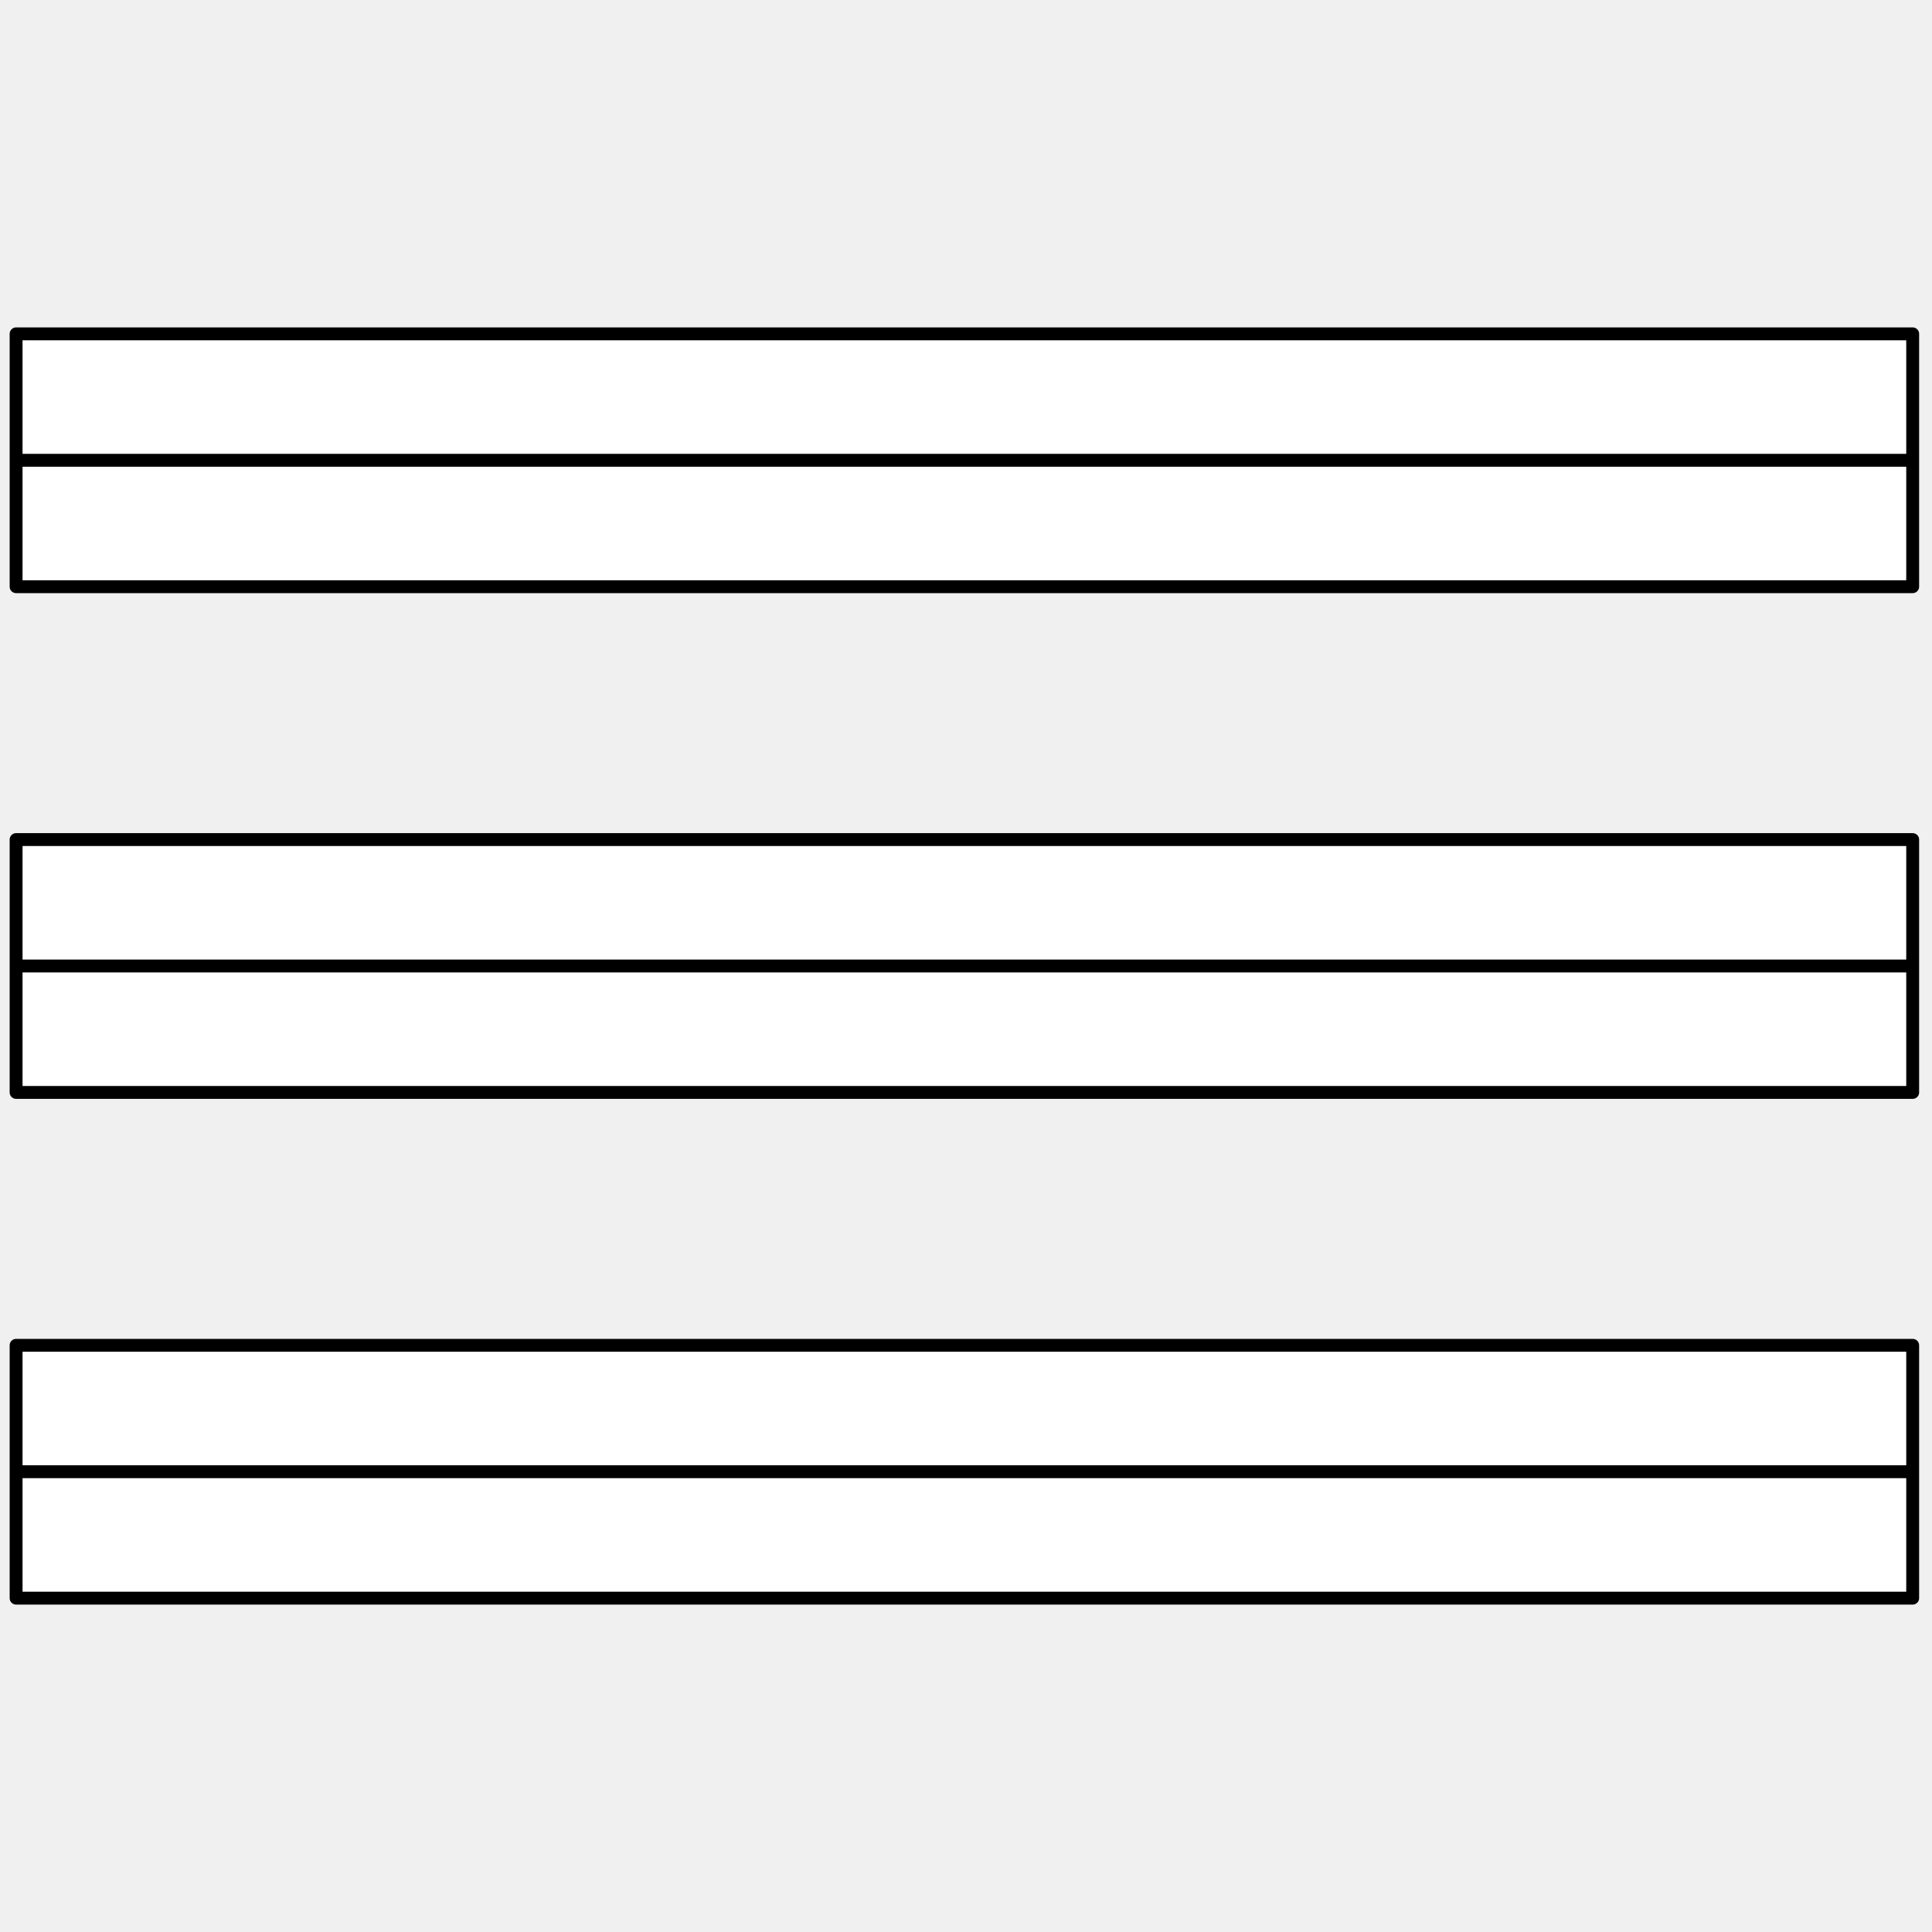
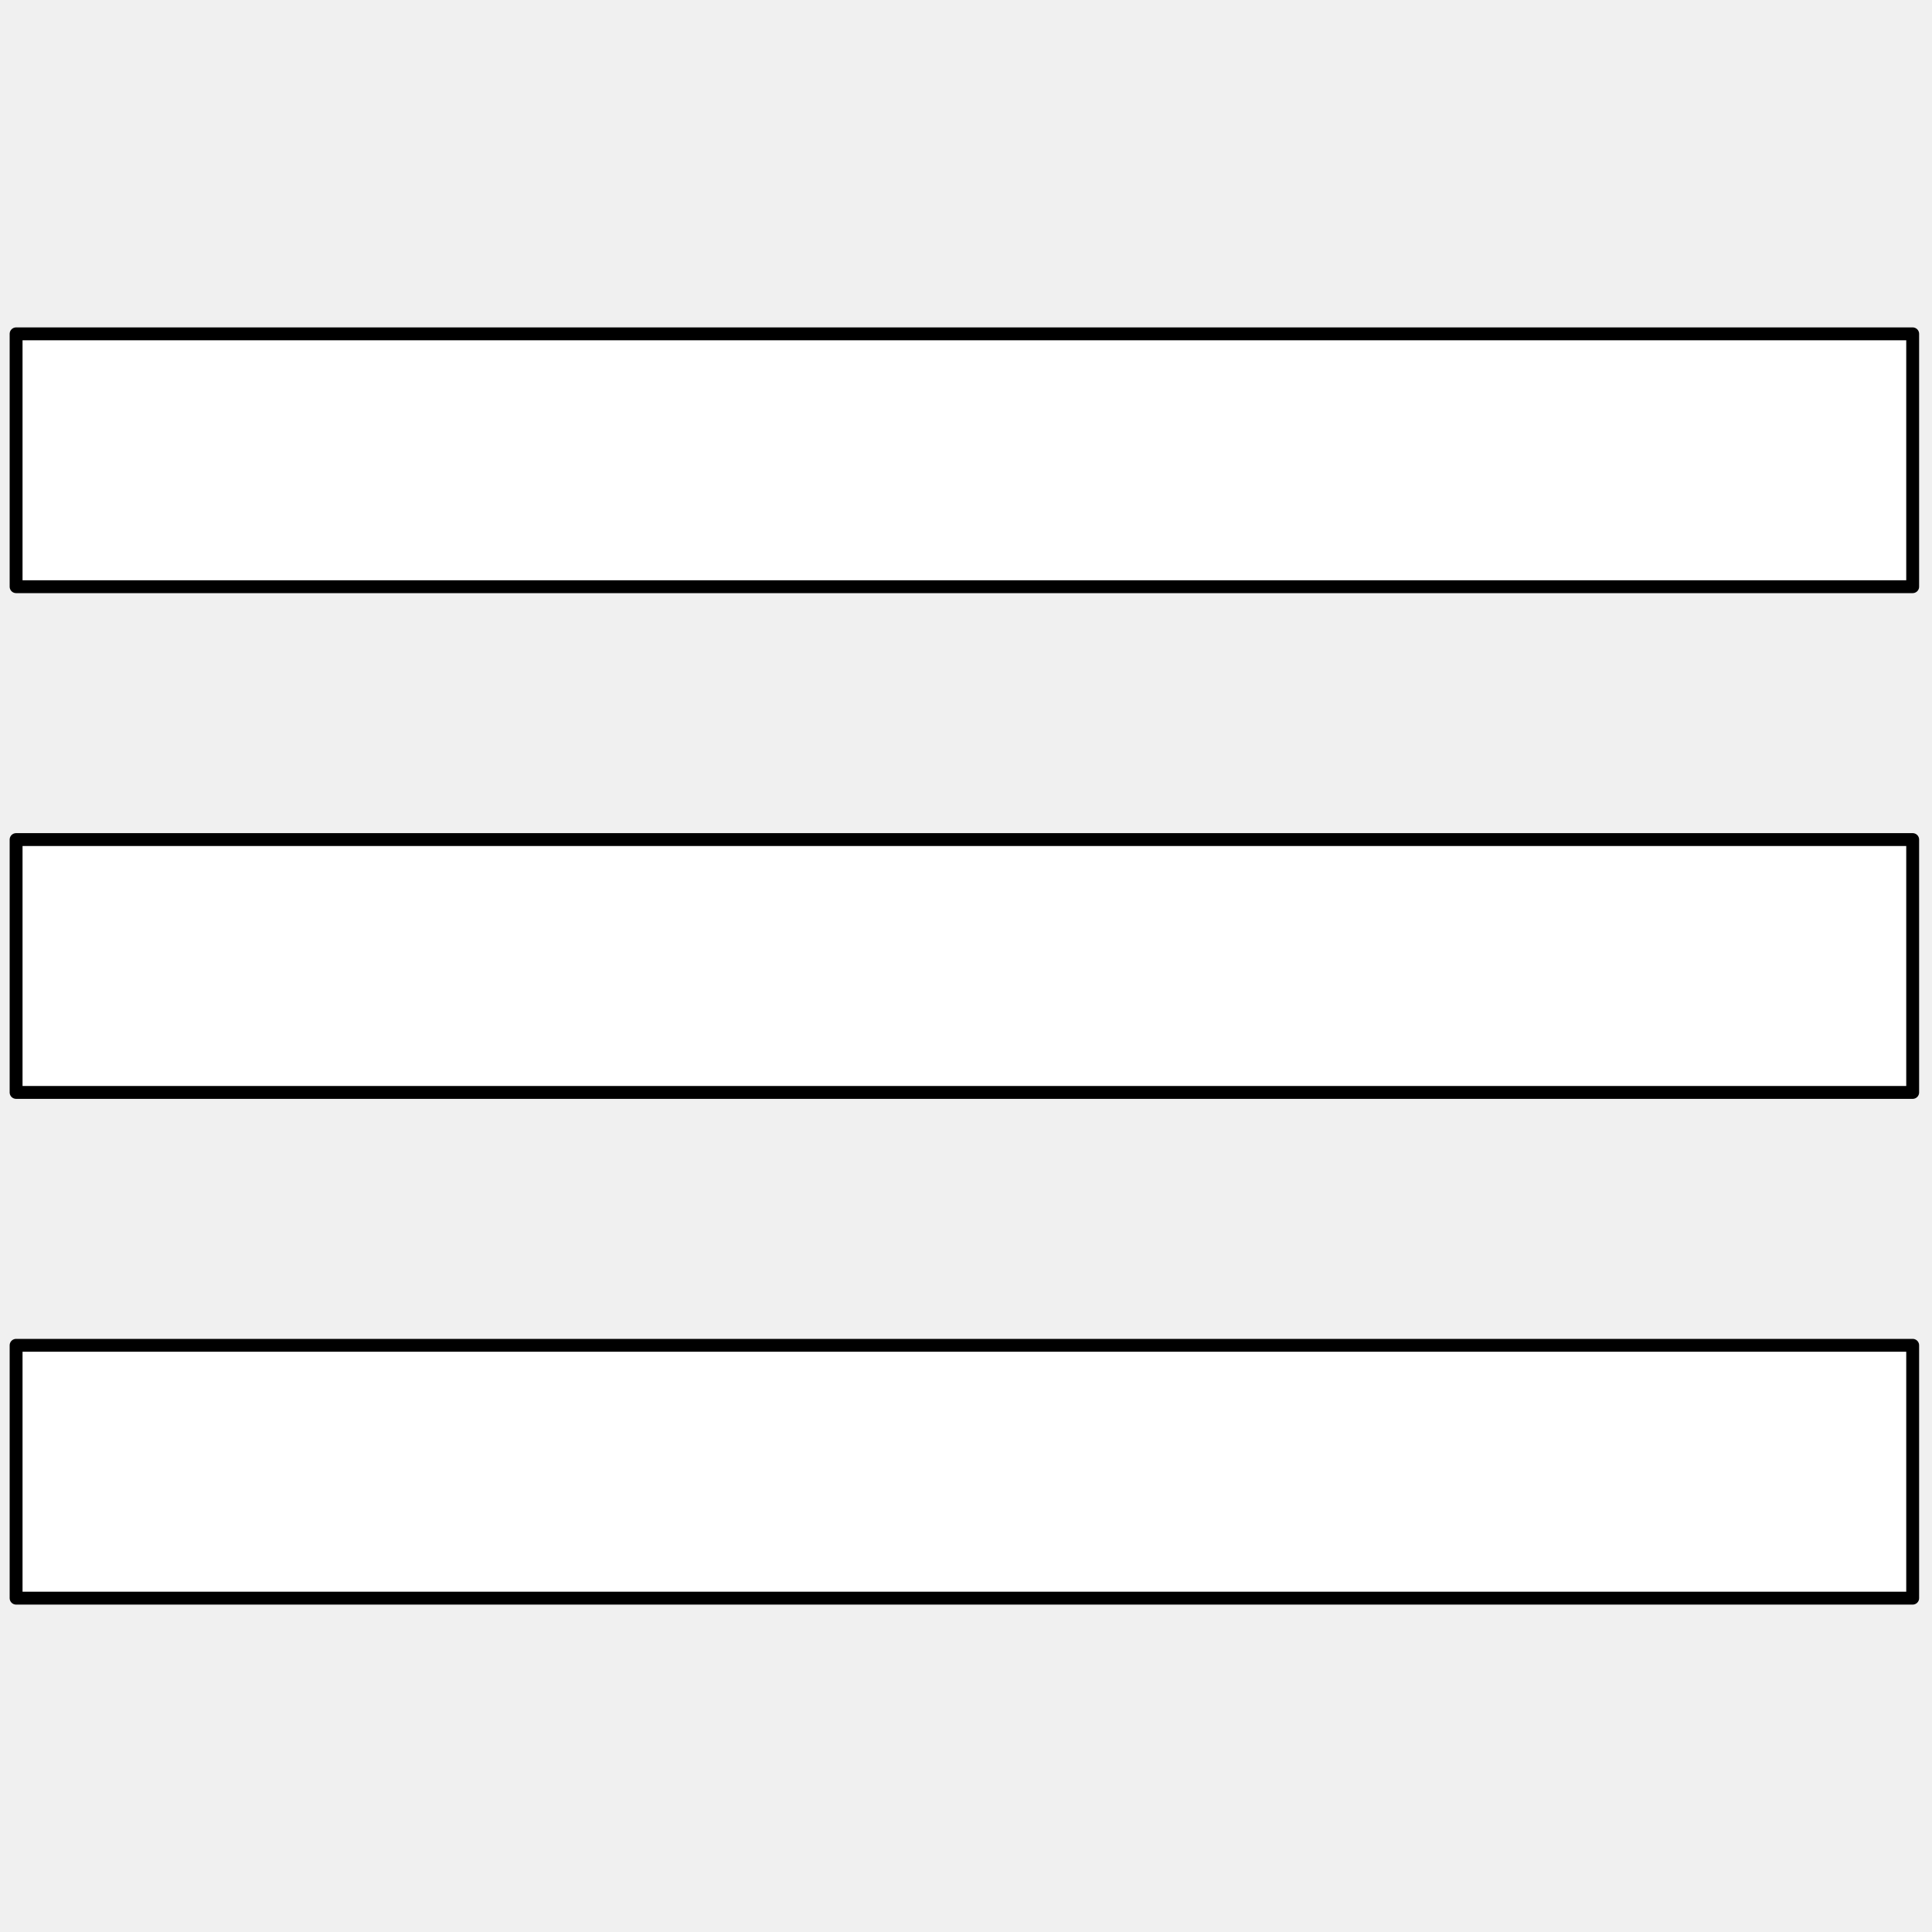
<svg xmlns="http://www.w3.org/2000/svg" width="300" height="300">
-   <path d="M2.5 71.47H297m0 78.53H2.5m0 78.53H297M297 248.16H2.5V208.9H297zm0-78.53H2.5v-39.26H297zm0-78.53H2.5V51.84H297z" fill="#fff" stroke="#000" stroke-linecap="round" stroke-linejoin="round" stroke-width="2" />
+   <path d="M297 248.16H2.5V208.9H297zm0-78.53H2.5v-39.26H297zm0-78.53H2.5V51.84H297z" fill="#fff" stroke="#000" stroke-linecap="round" stroke-linejoin="round" stroke-width="2" />
</svg>
